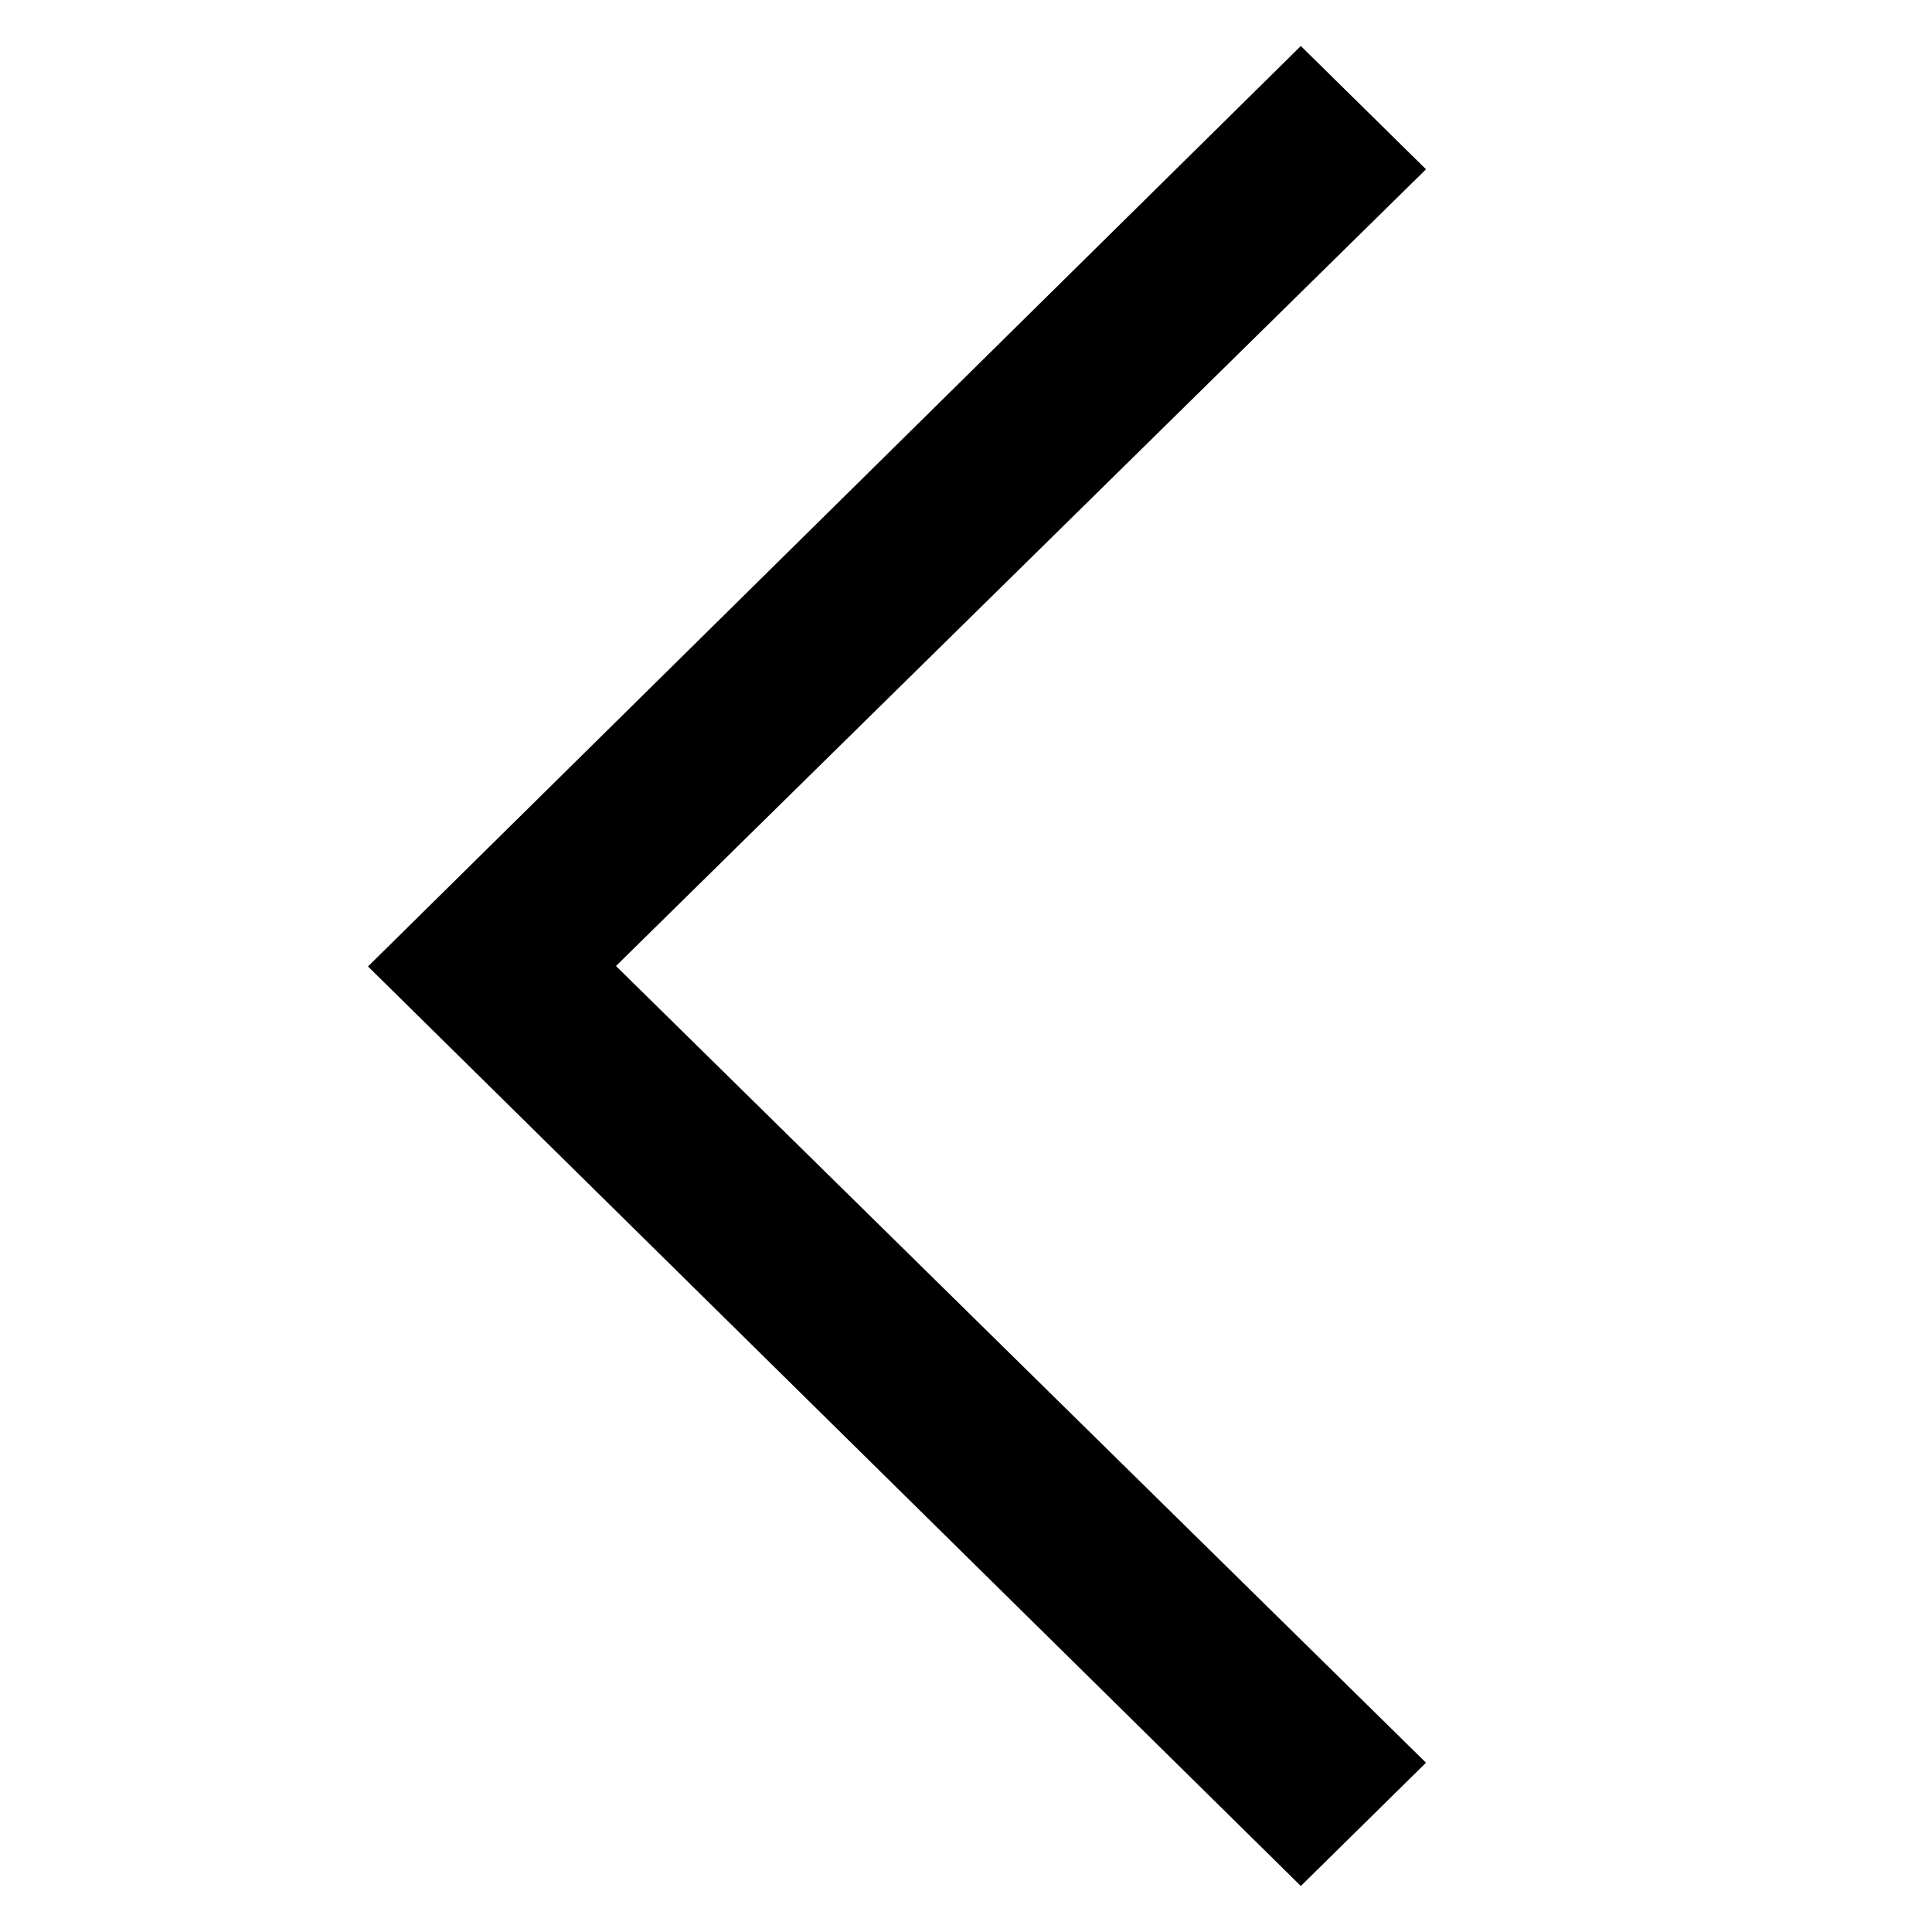
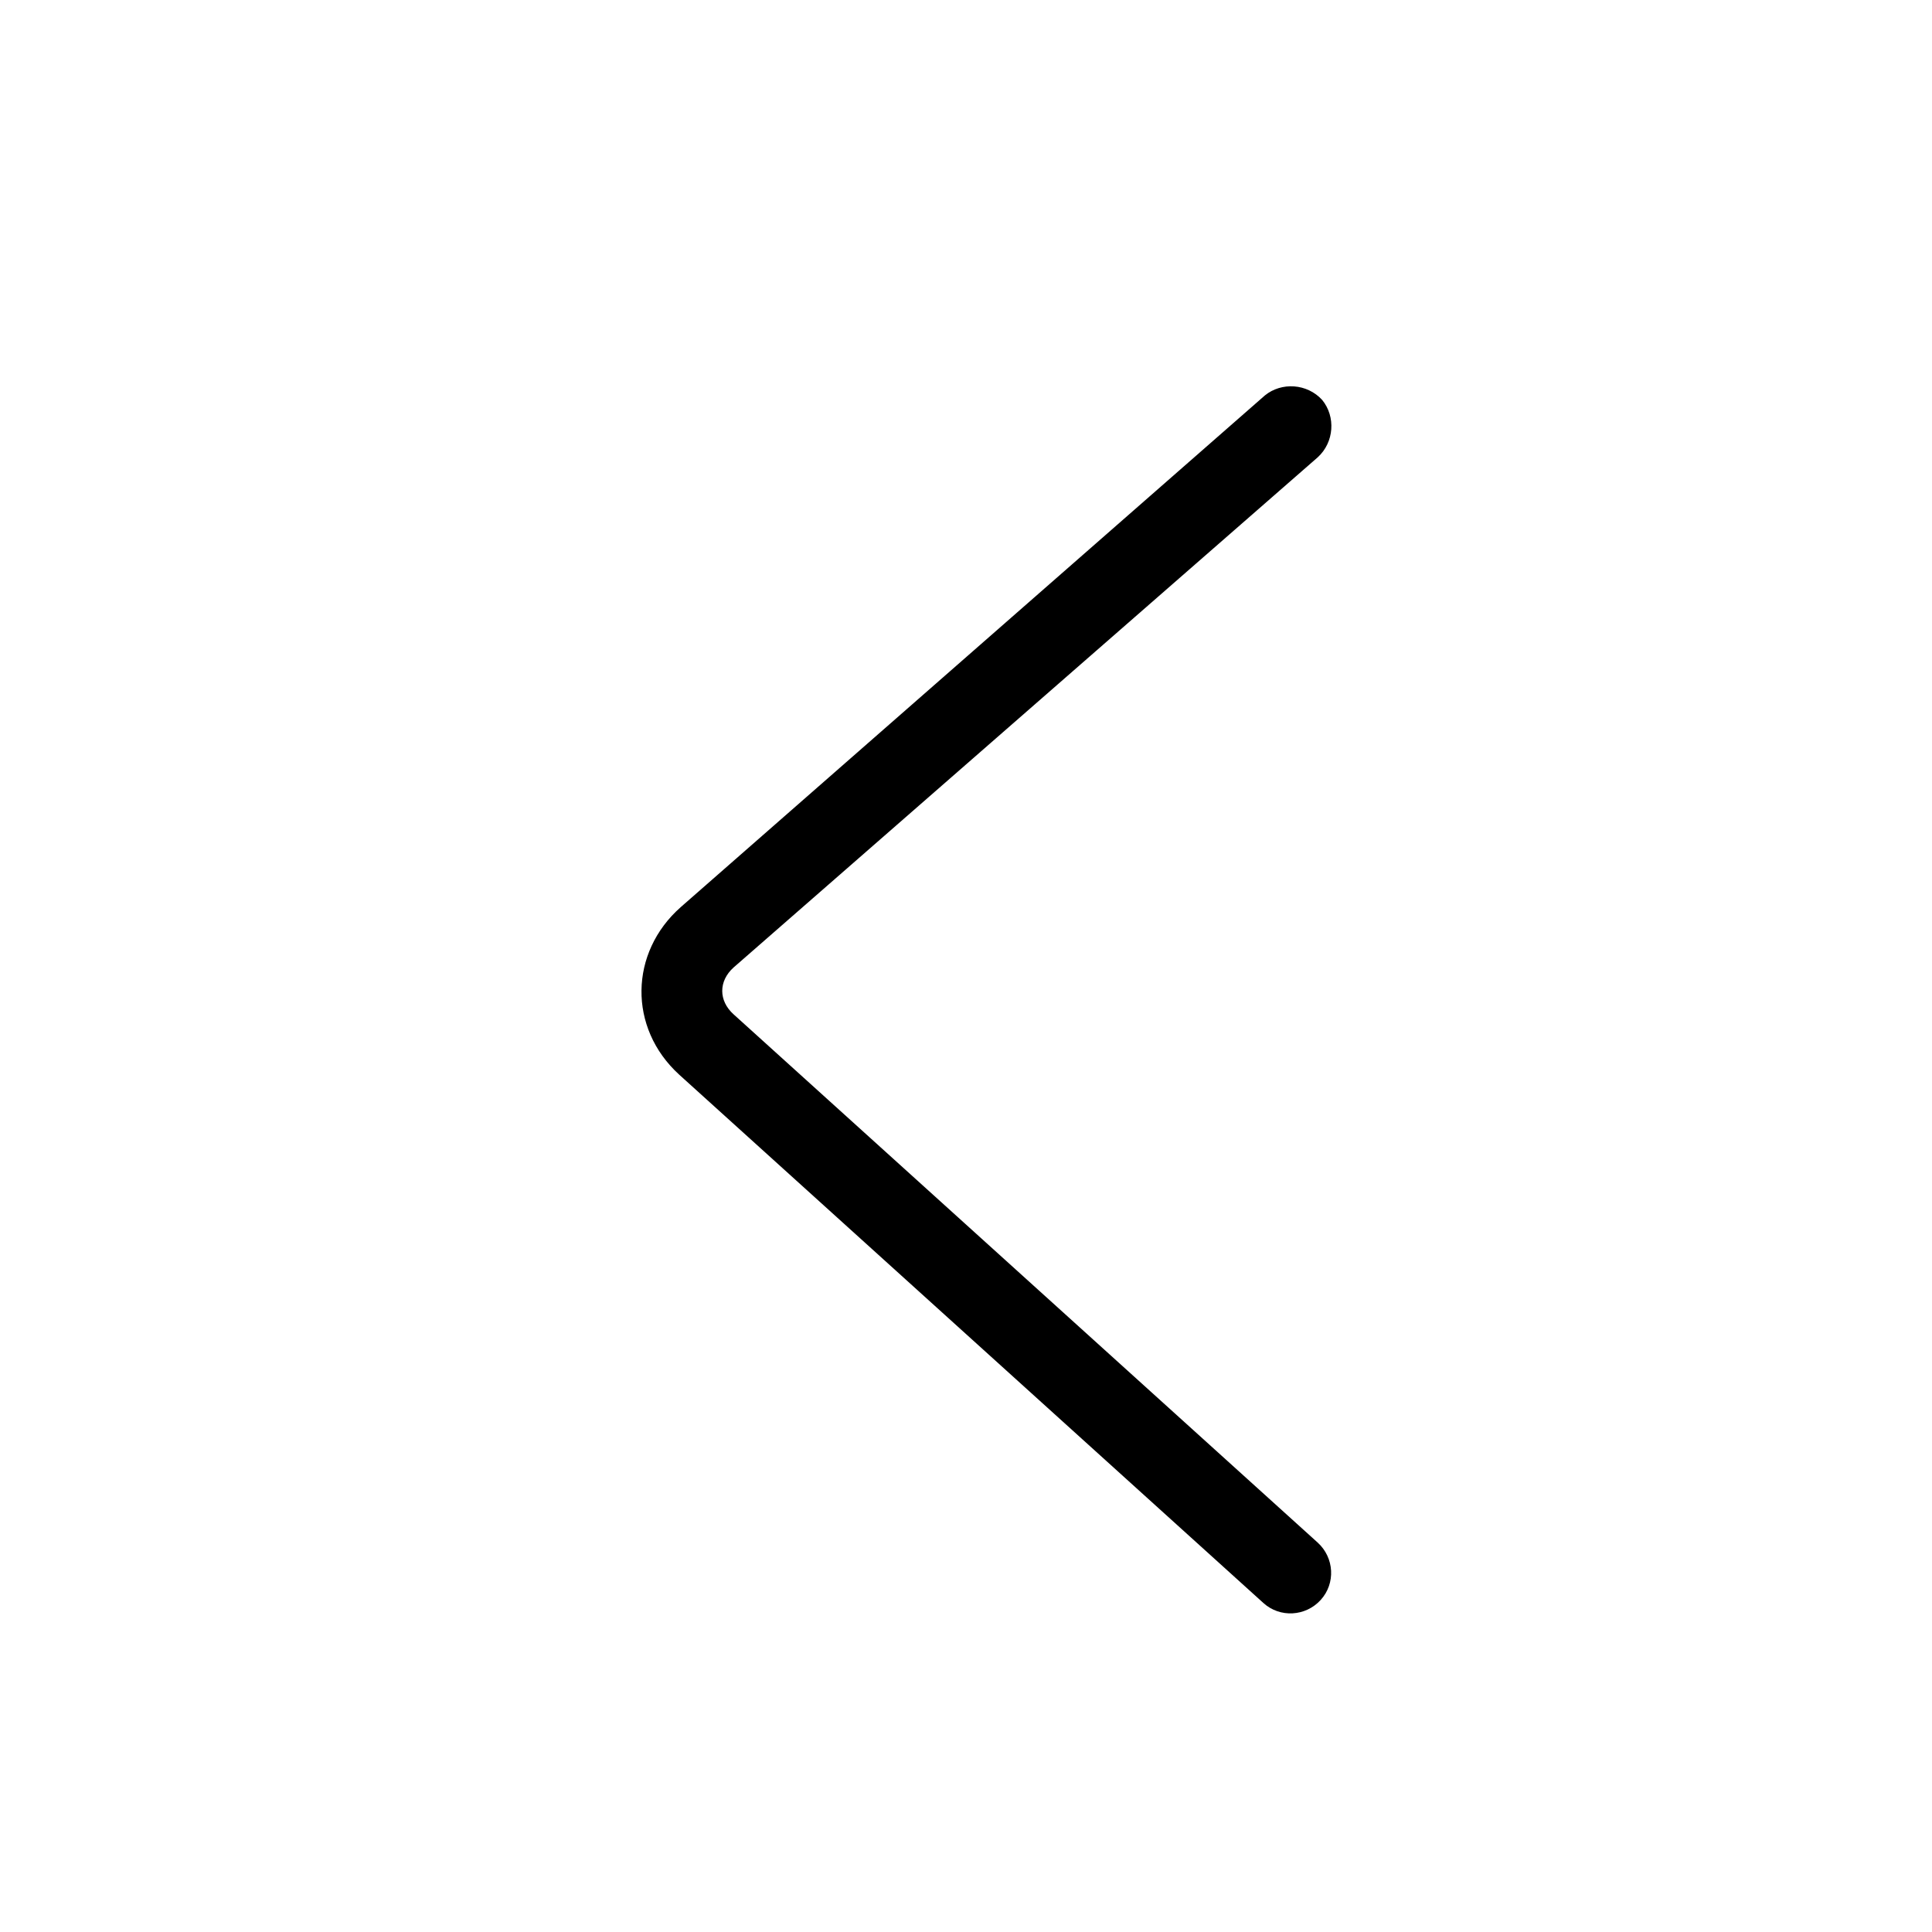
- <svg xmlns="http://www.w3.org/2000/svg" fill="#000000" version="1.1" baseProfile="tiny" id="Layer_1" width="800px" height="800px" viewBox="0 0 42 42" xml:space="preserve">
-   <polygon fill-rule="evenodd" points="31,38.32 13.391,21 31,3.68 28.279,1 8,21.01 28.279,41 " />
+ <svg xmlns="http://www.w3.org/2000/svg" viewBox="0 0 1024 1024" fill="currentColor" class="icon" version="1.1">
+   <path d="M669.6 849.6c8.8 8 22.4 7.2 30.4-1.6s7.2-22.4-1.6-30.4l-309.6-280c-8-7.2-8-17.6 0-24.8l309.6-270.4c8.8-8 9.6-21.6 2.4-30.4-8-8.8-21.6-9.6-30.4-2.4L360.8 480.8c-27.2 24-28 64-0.8 88.8l309.6 280z" fill="" />
</svg>
